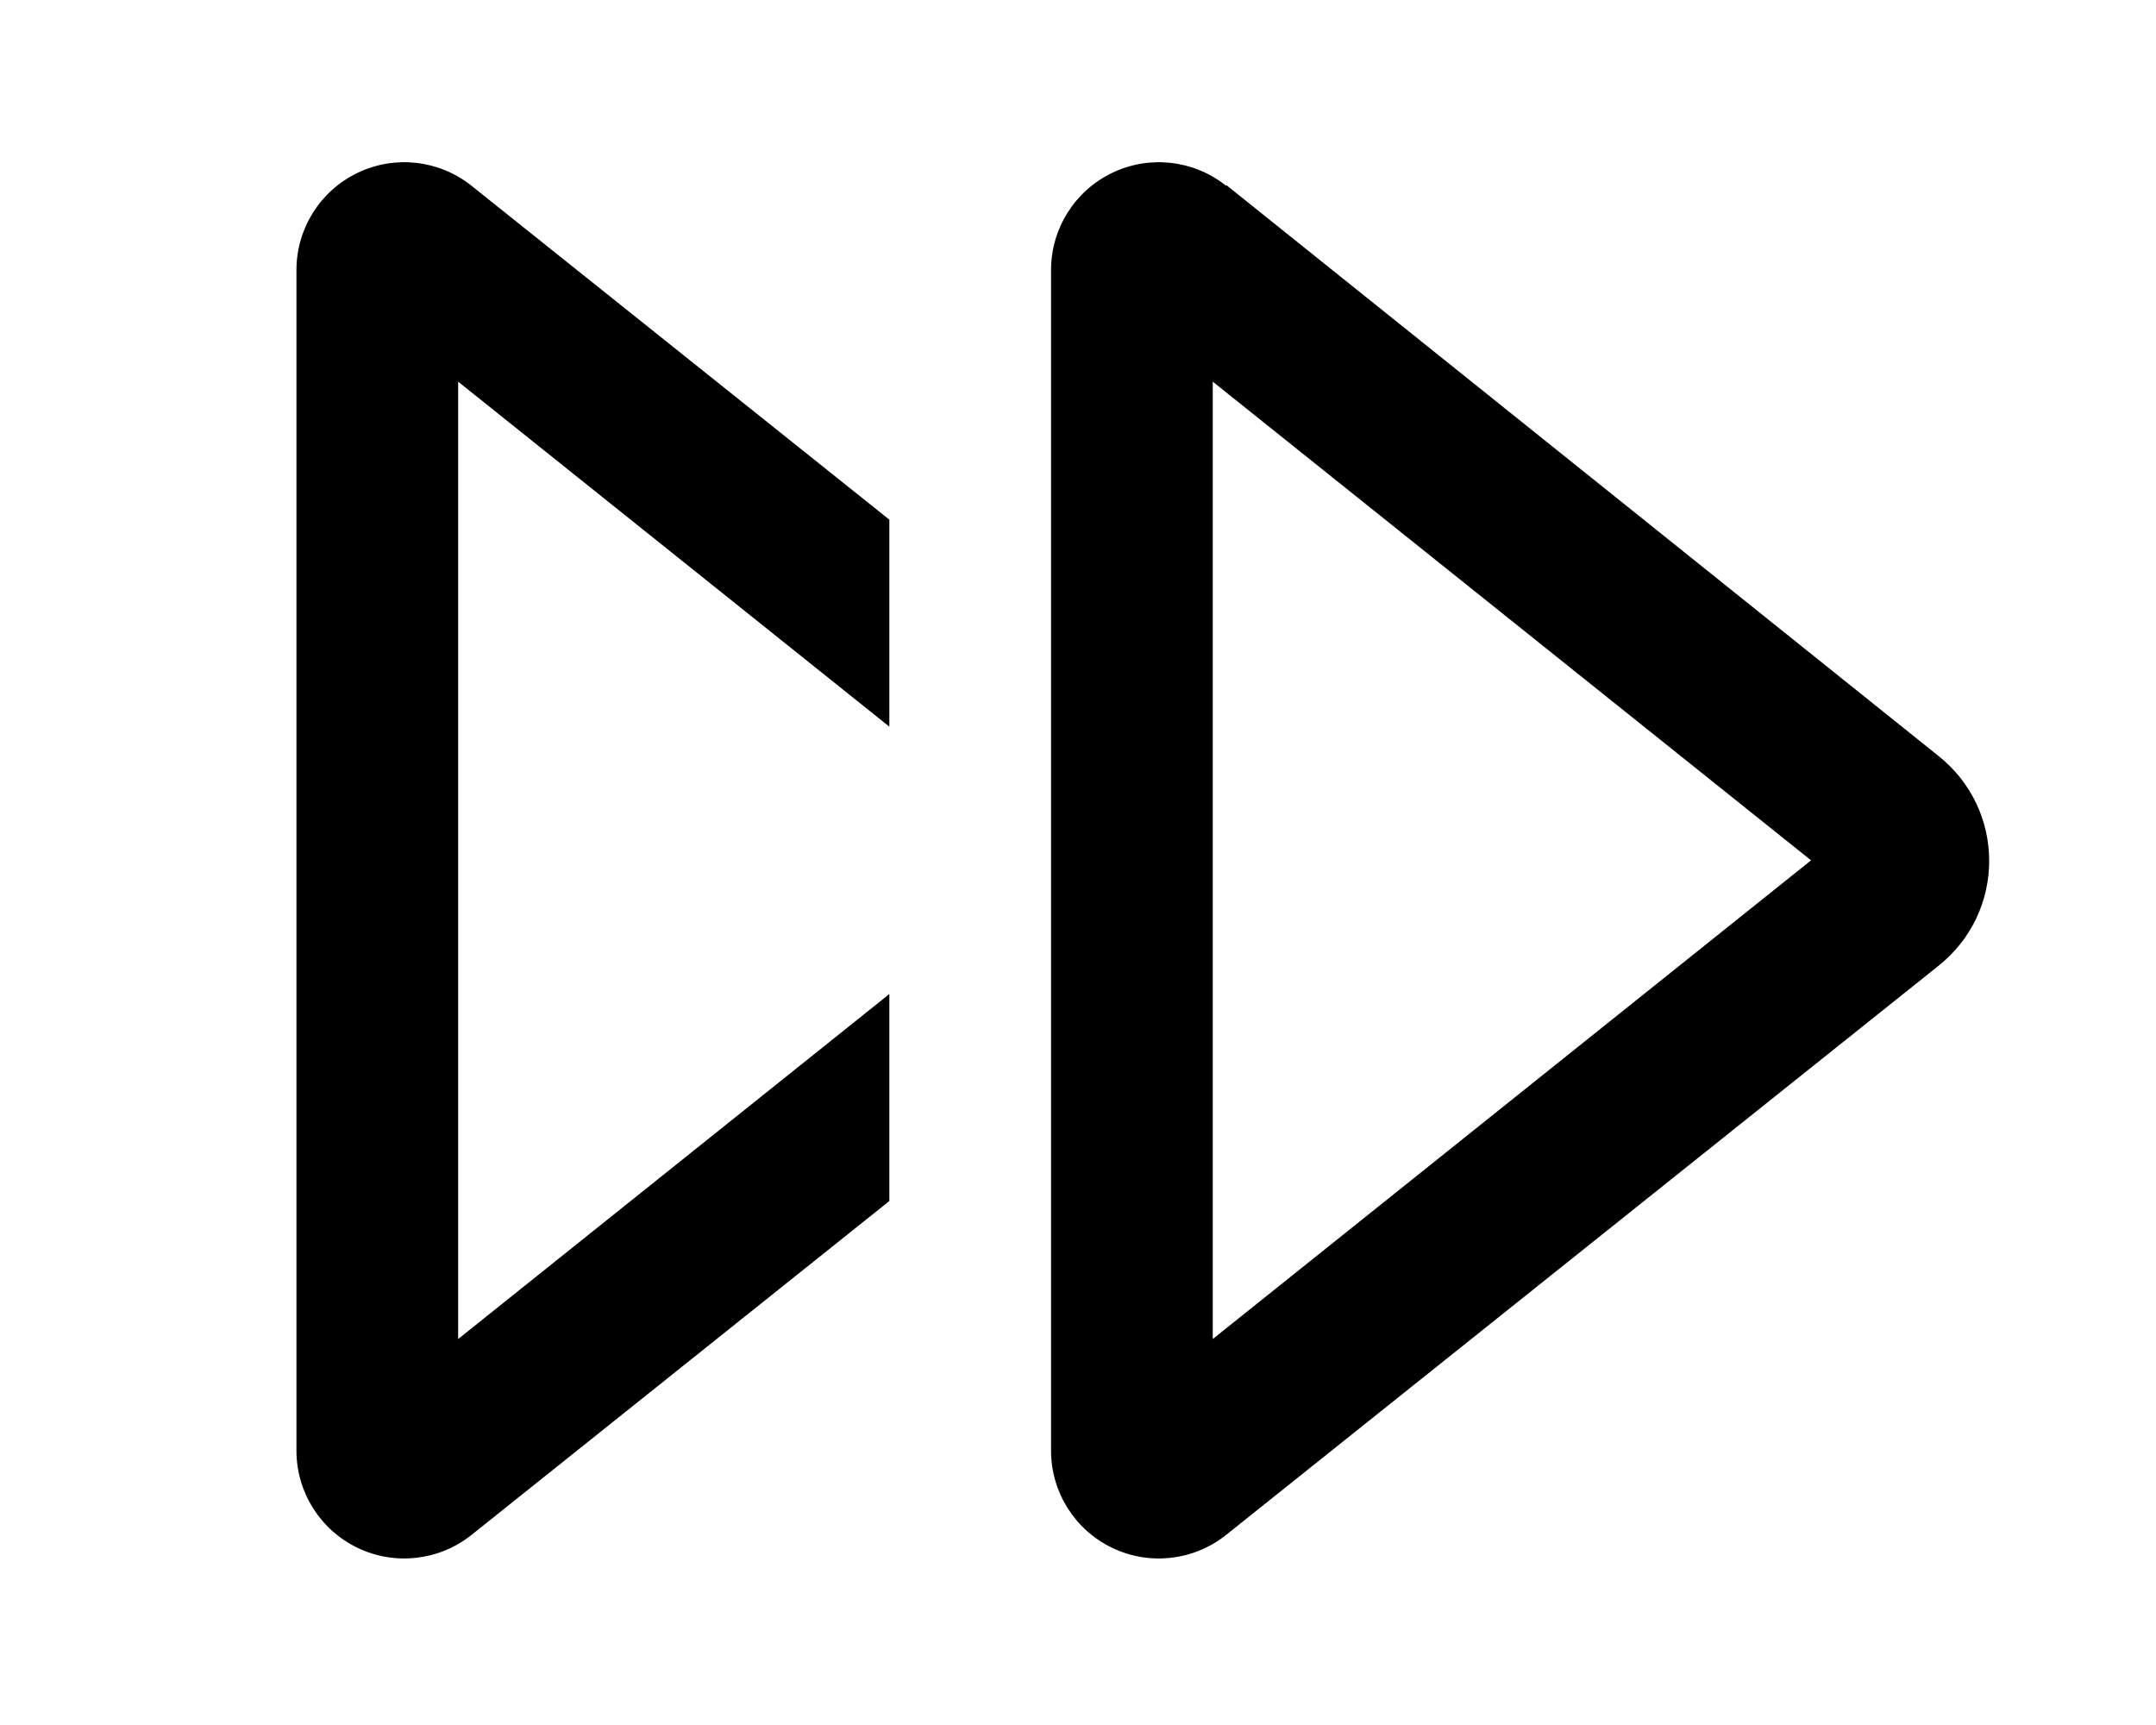
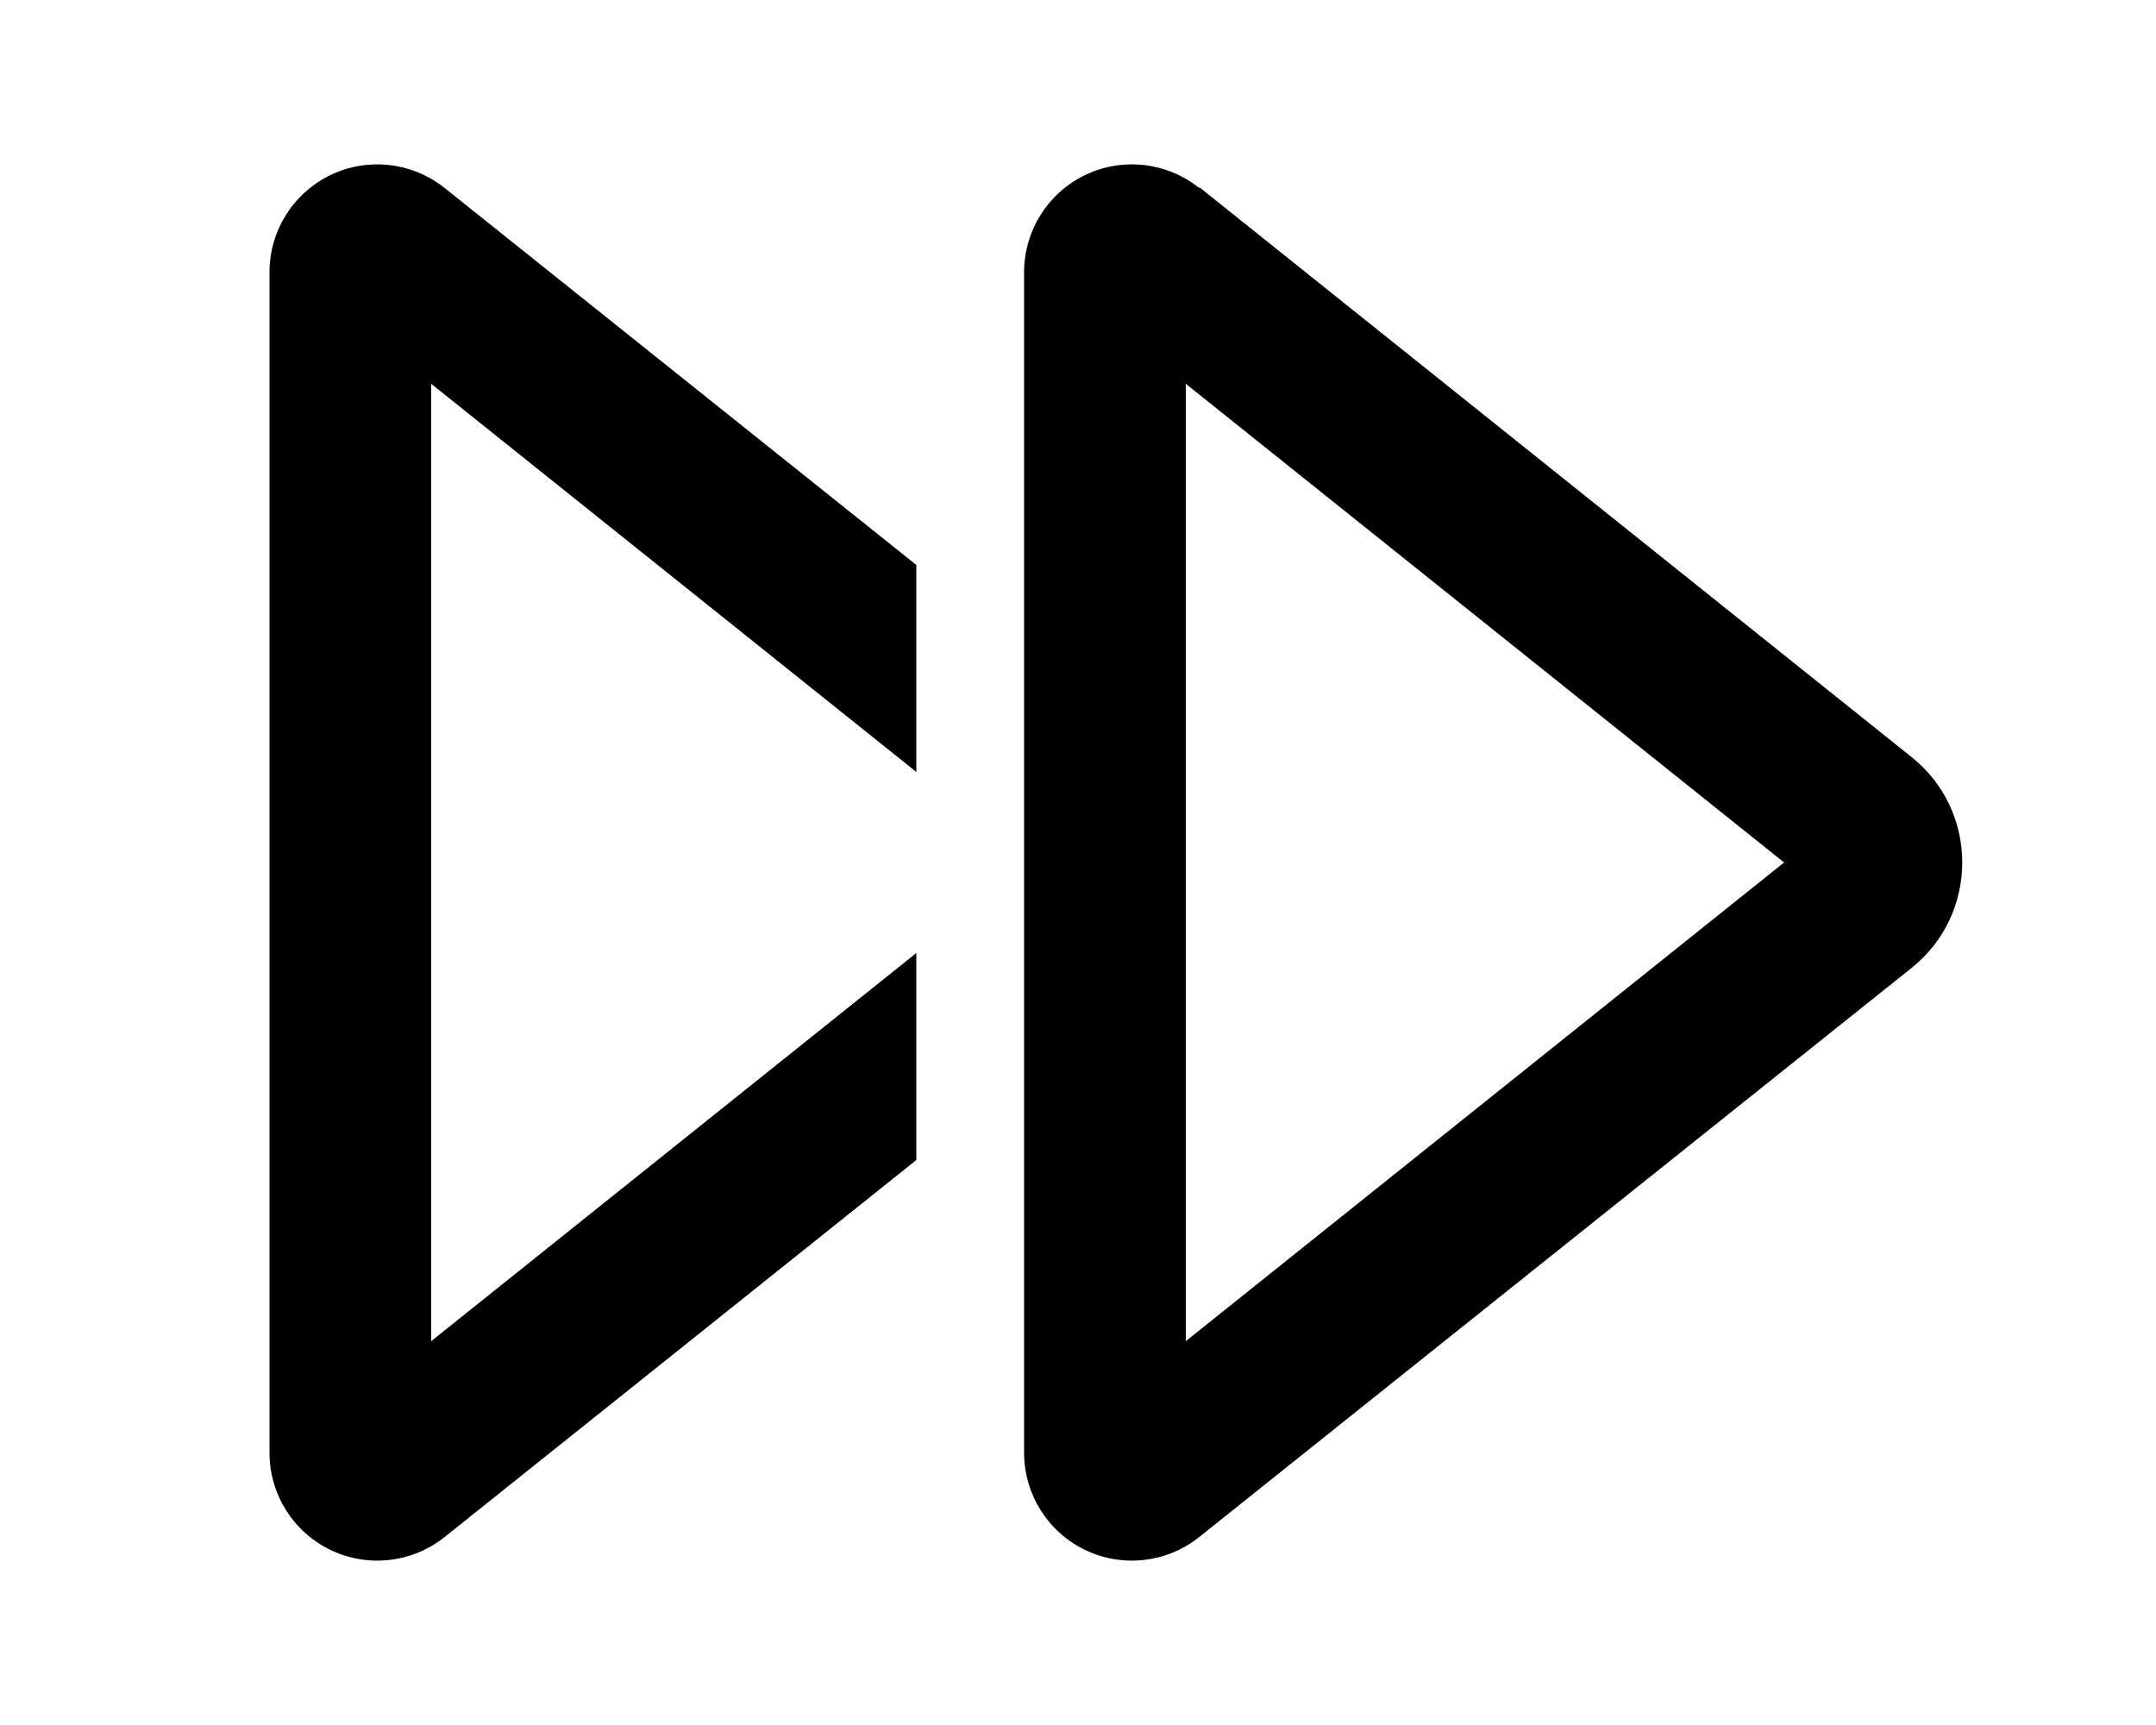
<svg xmlns="http://www.w3.org/2000/svg" viewBox="0 0 20 16" fill="currentColor">
-   <path fill-rule="evenodd" d="M11.37 1.72a1 1 0 0 0-1.62.78v10.96a1 1 0 0 0 1.62.78l6.61-5.28c.63-.5.63-1.45 0-1.95l-6.6-5.29Zm5.43 6.26-5.55 4.44V3.54l5.55 4.44Z" />
-   <path d="m4.37 1.72 3.88 3.1v1.92l-4-3.2v8.88l4-3.2v1.92l-3.88 3.1a1 1 0 0 1-1.62-.78V2.5a1 1 0 0 1 1.62-.78Z" />
+   <path fill-rule="evenodd" d="M11.12 1.74a1 1 0 0 0-1.62.78v10.96a1 1 0 0 0 1.62.78l6.61-5.28c.63-.5.63-1.46 0-1.96l-6.6-5.28ZM16.55 8 11 12.44V3.56L16.55 8Z" />
+   <path d="m4.12 1.74 4.38 3.5v1.92L4 3.56v8.88l4.5-3.6v1.92l-4.38 3.5a1 1 0 0 1-1.62-.78V2.52a1 1 0 0 1 1.62-.78Z" />
</svg>
